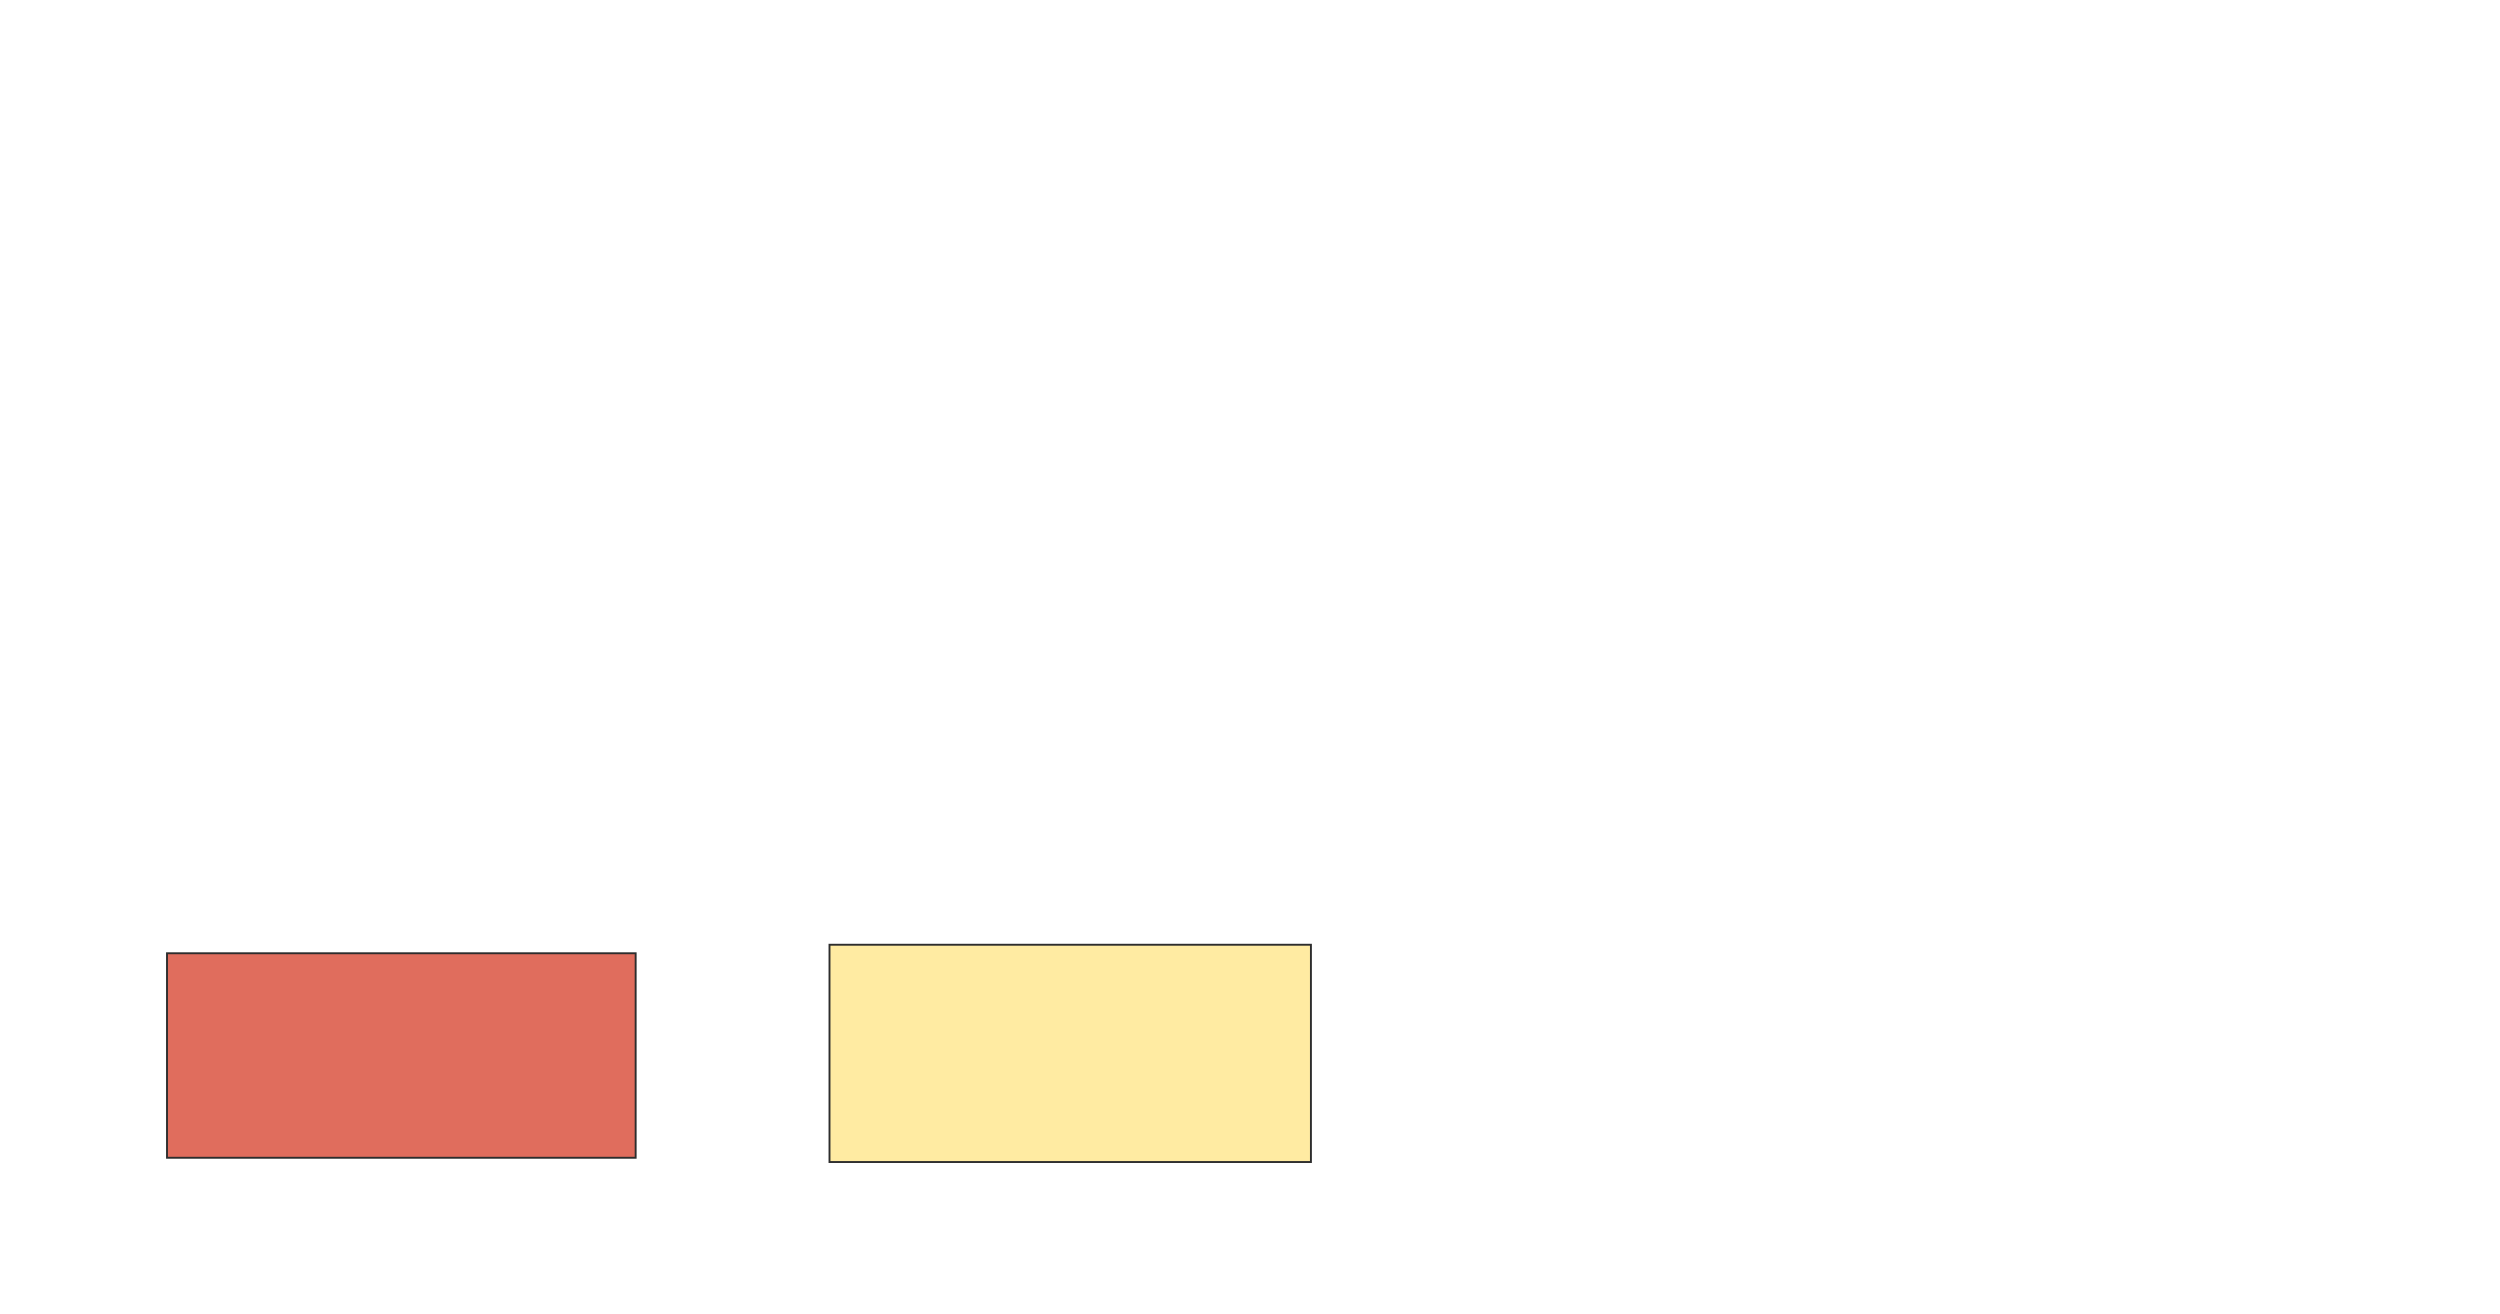
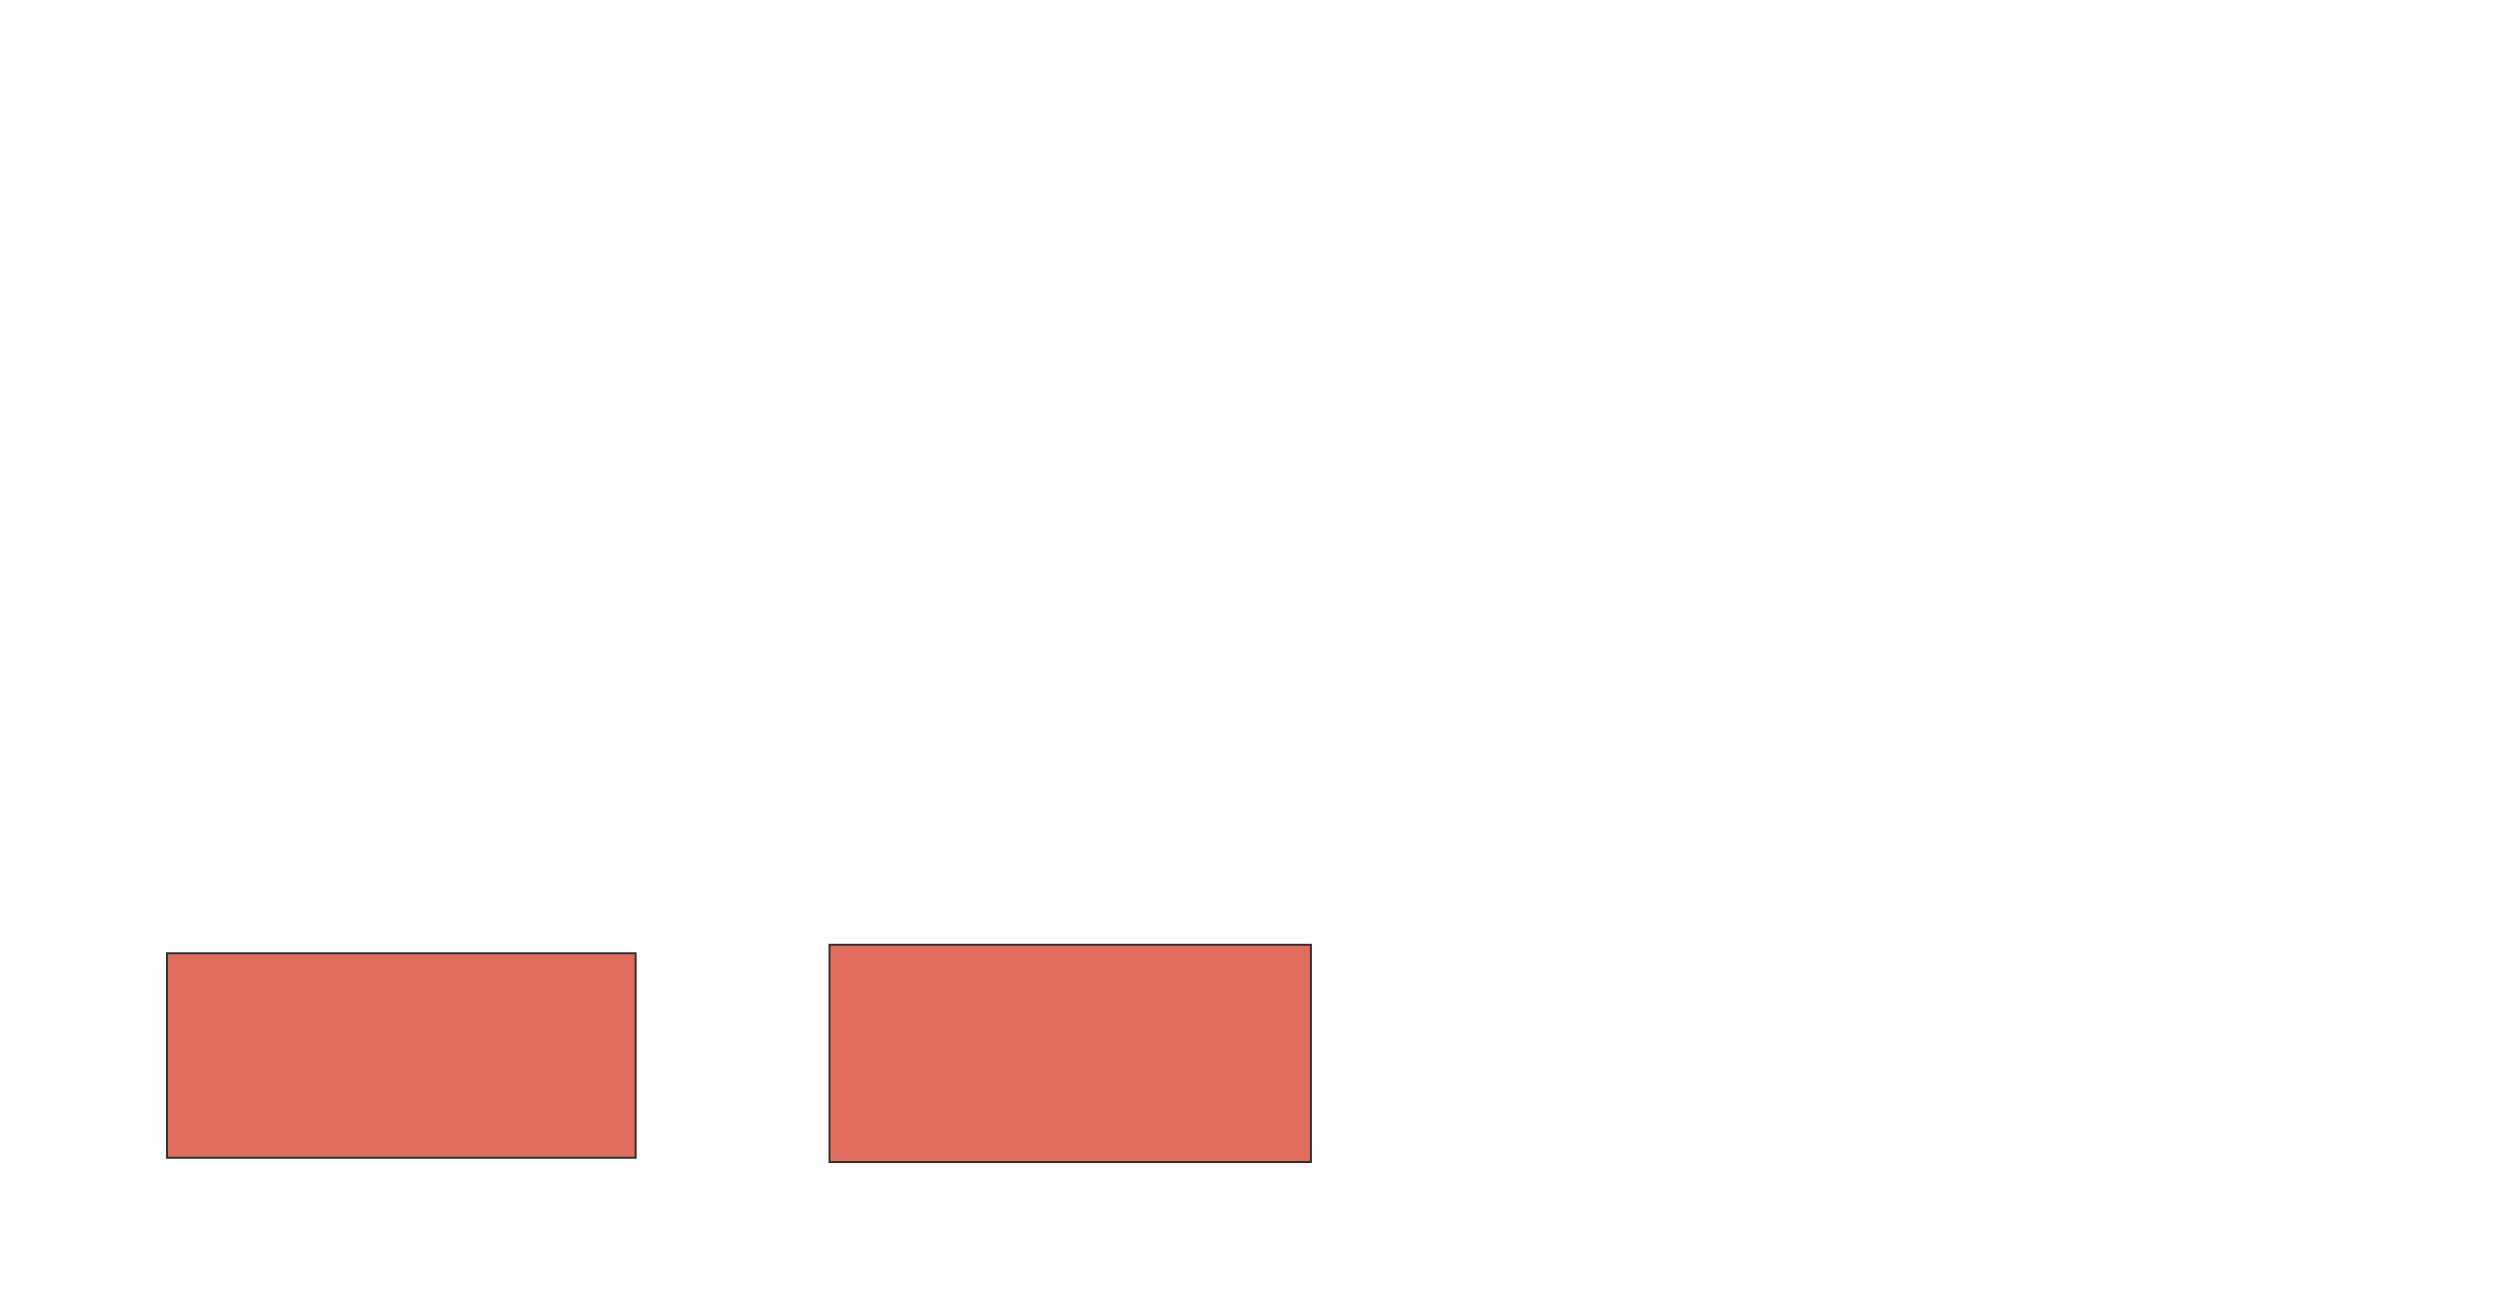
<svg xmlns="http://www.w3.org/2000/svg" width="1304" height="685">
  <g>
  </g>
  <g>
-     <rect stroke="#2D2D2D" id="d1ef174ca562498b830a5d20058d764e-ao-1" height="106.667" width="244.444" y="497.222" x="87.111" fill="#e06d5d" class="qshape" />
-     <rect id="d1ef174ca562498b830a5d20058d764e-ao-2" height="113.333" width="251.111" y="492.778" x="432.667" stroke-linecap="null" stroke-linejoin="null" stroke-dasharray="null" stroke="#2D2D2D" fill="#ffeba2" />
+     <g id="d1ef174ca562498b830a5d20058d764e-ao-1" class="qshape">
+       <rect stroke="#2D2D2D" height="106.667" width="244.444" y="497.222" x="87.111" fill="#e06d5d" class="qshape" />
+       <rect height="113.333" width="251.111" y="492.778" x="432.667" stroke-linecap="null" stroke-linejoin="null" stroke-dasharray="null" stroke="#2D2D2D" fill="#e06d5d" class="qshape" />
+     </g>
  </g>
</svg>
